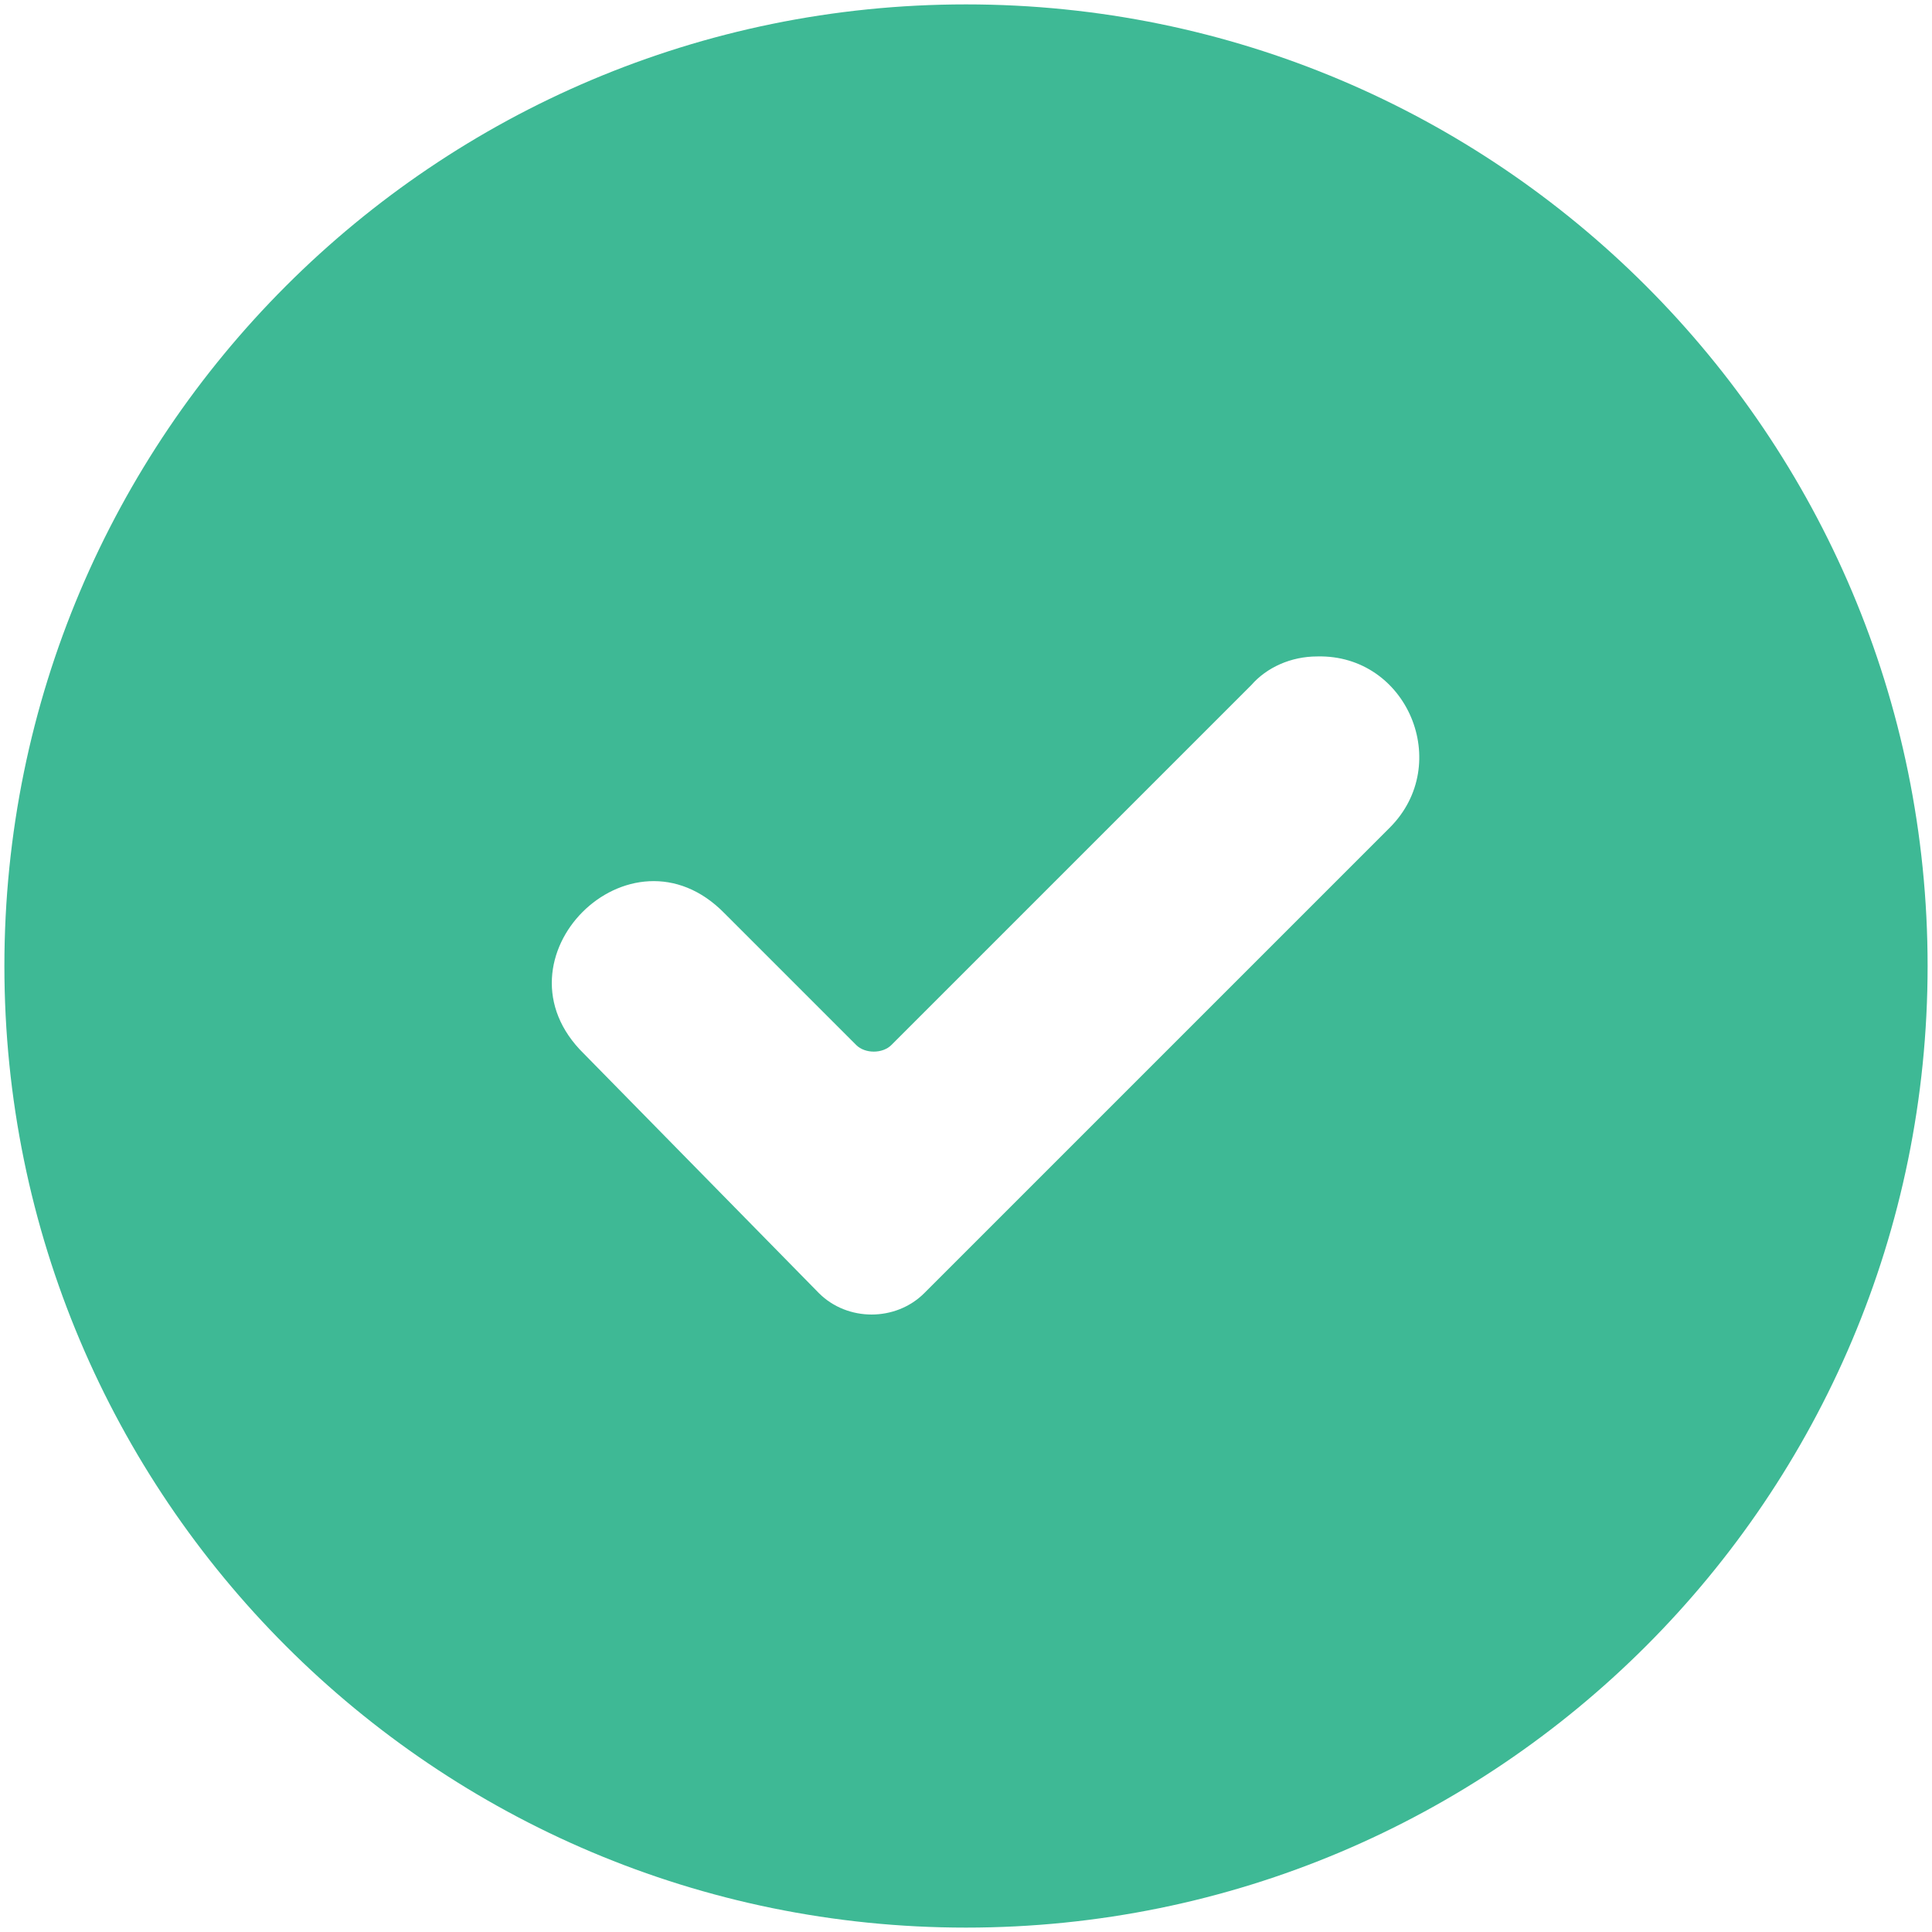
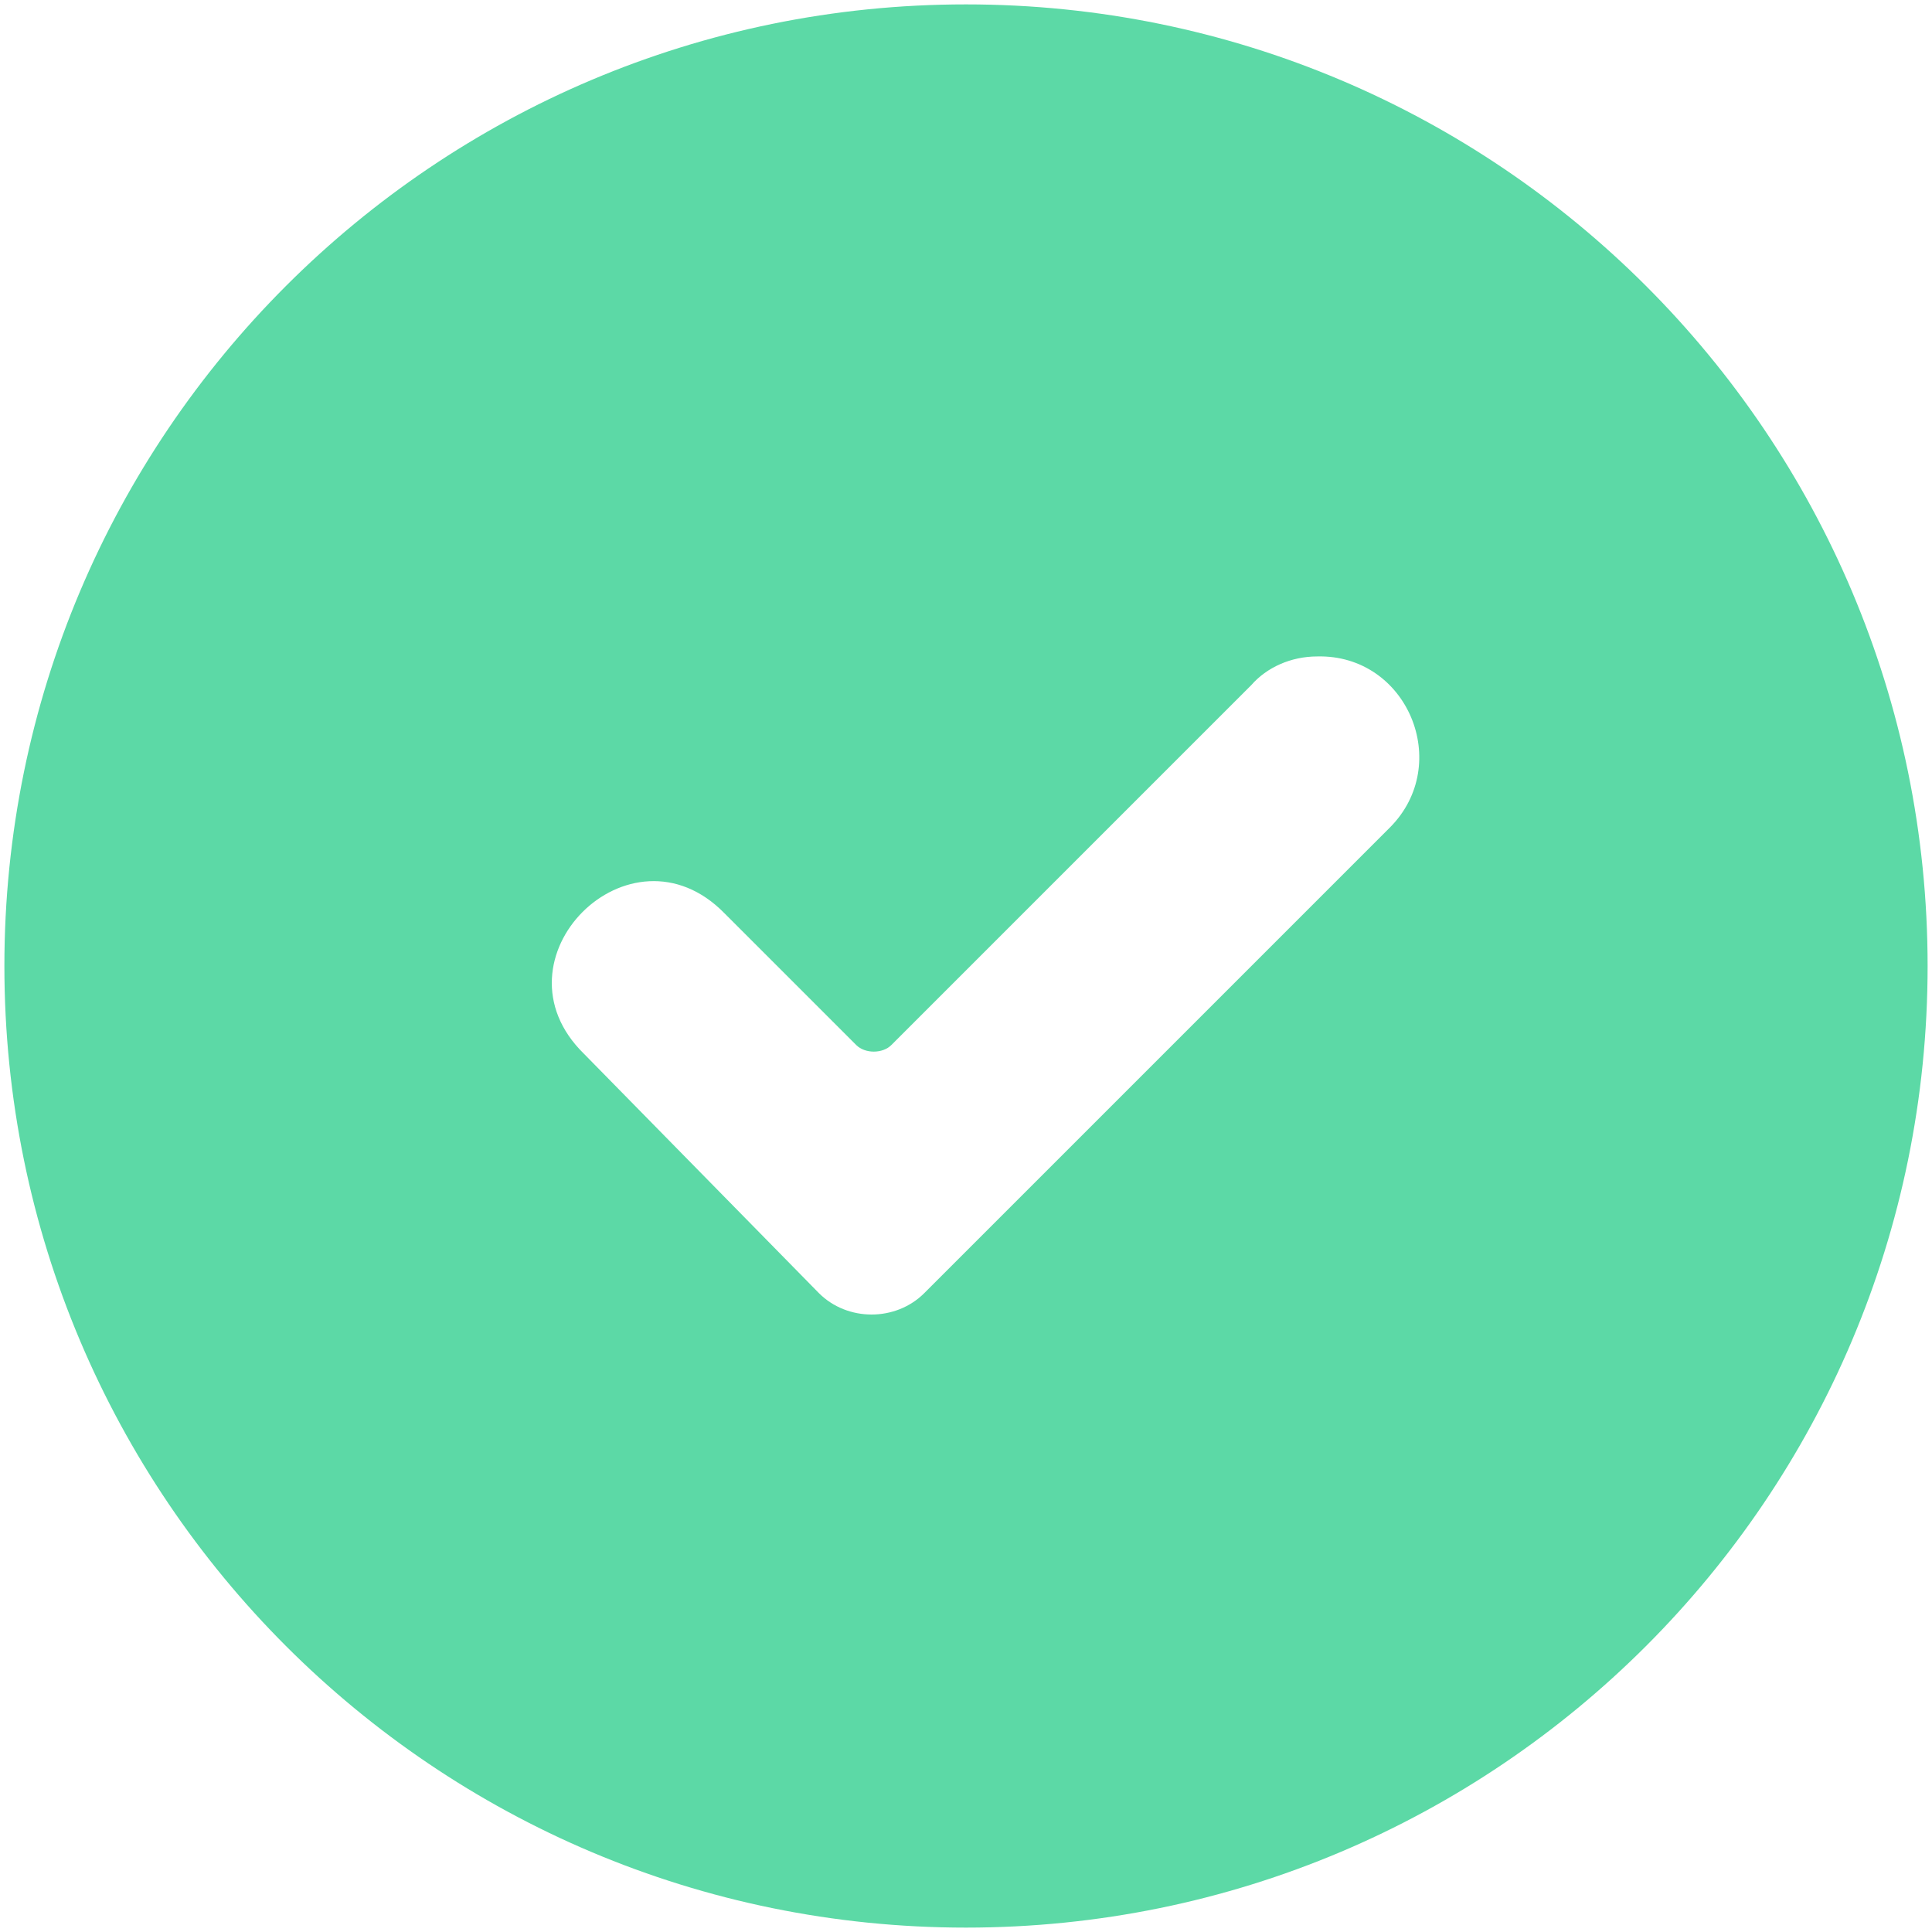
- <svg xmlns="http://www.w3.org/2000/svg" width="88px" height="88px" viewBox="0 0 88 88" version="1.1">
-   <defs />
-   <g id="Page-1" stroke="none" stroke-width="1" fill="none" fill-rule="evenodd">
-     <g id="Group-5" transform="translate(-1882, -1247)" fill="#3EB995" fill-rule="nonzero">
-       <g id="check" transform="translate(1882, 1247)">
-         <path d="M44,0.2 C19.8,0.2 0.2,19.8 0.2,44 C0.2,68.2 19.8,87.8 44,87.8 C68.2,87.8 87.8,68.2 87.8,44 C87.8,19.8 68.2,0.2 44,0.2 Z M60,29.9 C64.1,29.8 66.2,34.8 63.3,37.7 L42.1,58.9 C40.8,60.2 38.6,60.2 37.3,58.9 L26.6,48 C22.2,43.7 28.7,37.2 33,41.6 L39,47.6 C39.4,48 40.2,48 40.6,47.6 L57,31.2 C57.7,30.4 58.8,29.9 60,29.9 Z" id="Shape" />
-       </g>
-     </g>
-   </g>
+ <svg xmlns="http://www.w3.org/2000/svg" width="88" height="88" viewBox="0 0 88 88" fill="none">
+   <path d="M44 0.2C19.8 0.2 0.2 19.8 0.2 44C0.2 68.2 19.8 87.8 44 87.8C68.2 87.8 87.8 68.2 87.8 44C87.8 19.8 68.2 0.2 44 0.2ZM60 29.9C64.1 29.8 66.2 34.8 63.3 37.7L42.1 58.9C40.8 60.2 38.6 60.2 37.3 58.9L26.6 48C22.2 43.7 28.7 37.2 33 41.6L39 47.6C39.4 48 40.2 48 40.6 47.6L57 31.2C57.7 30.4 58.8 29.9 60 29.9Z" fill="#5CD9A6" />
</svg>
